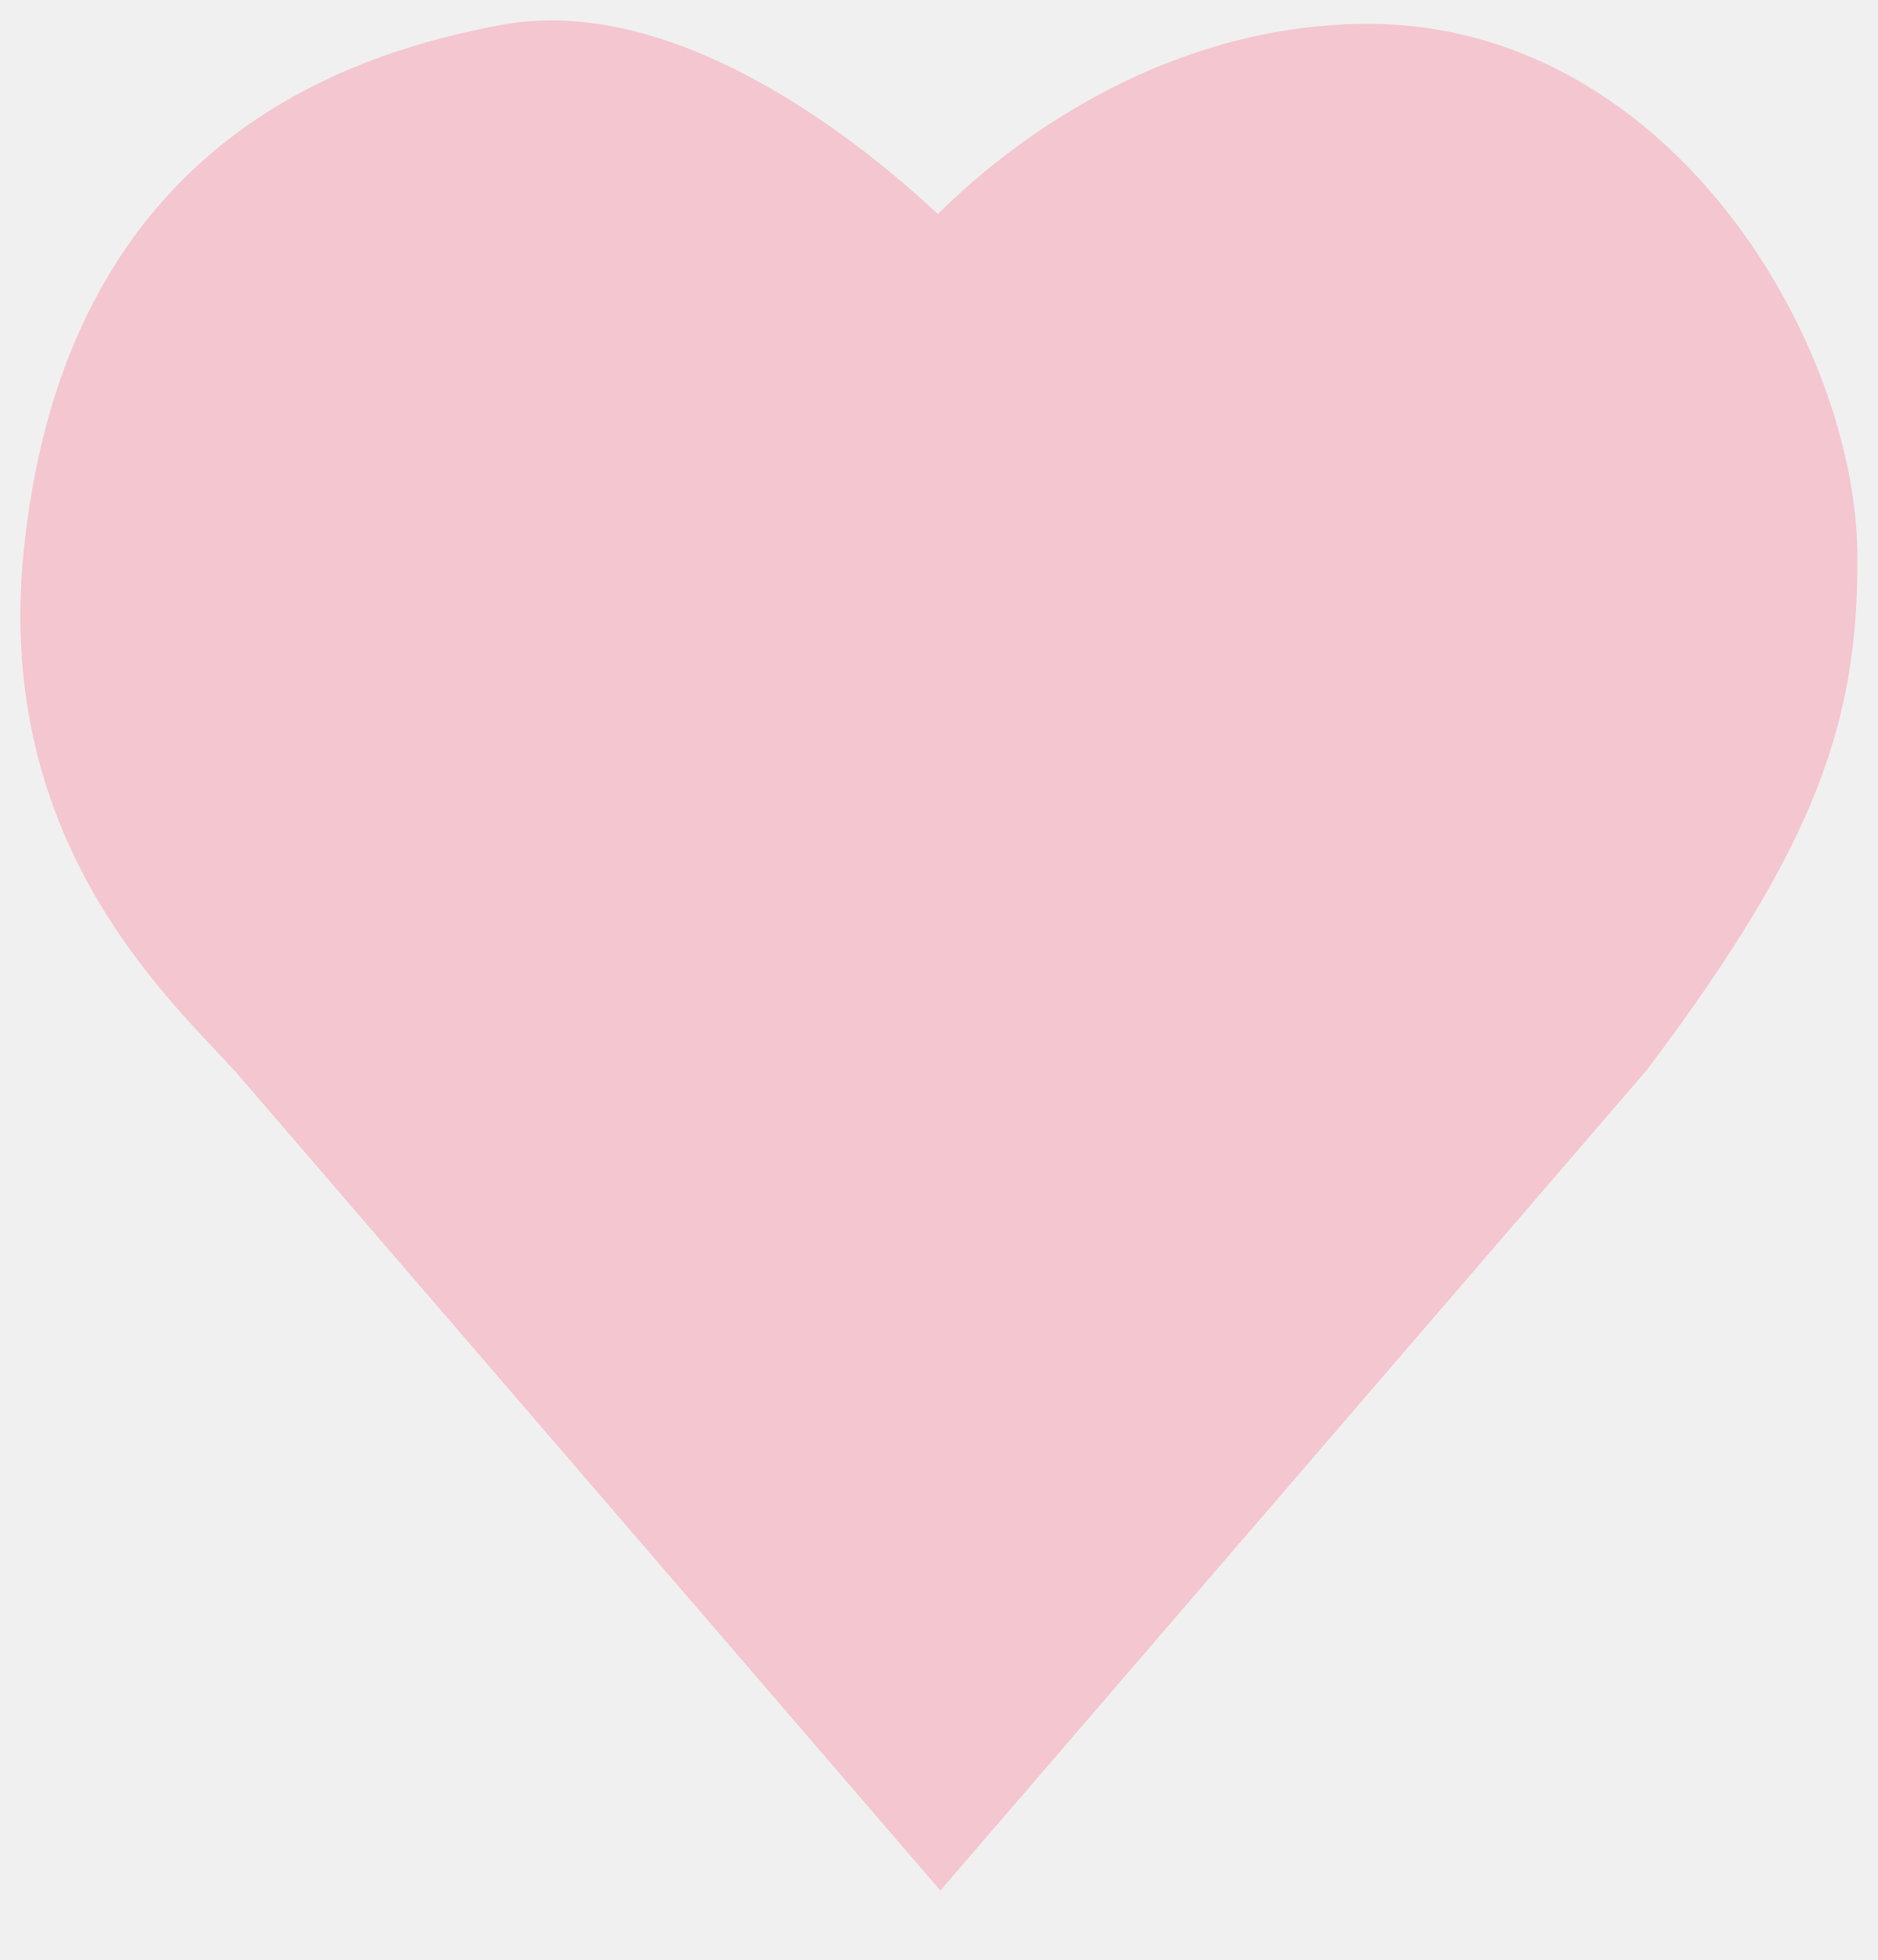
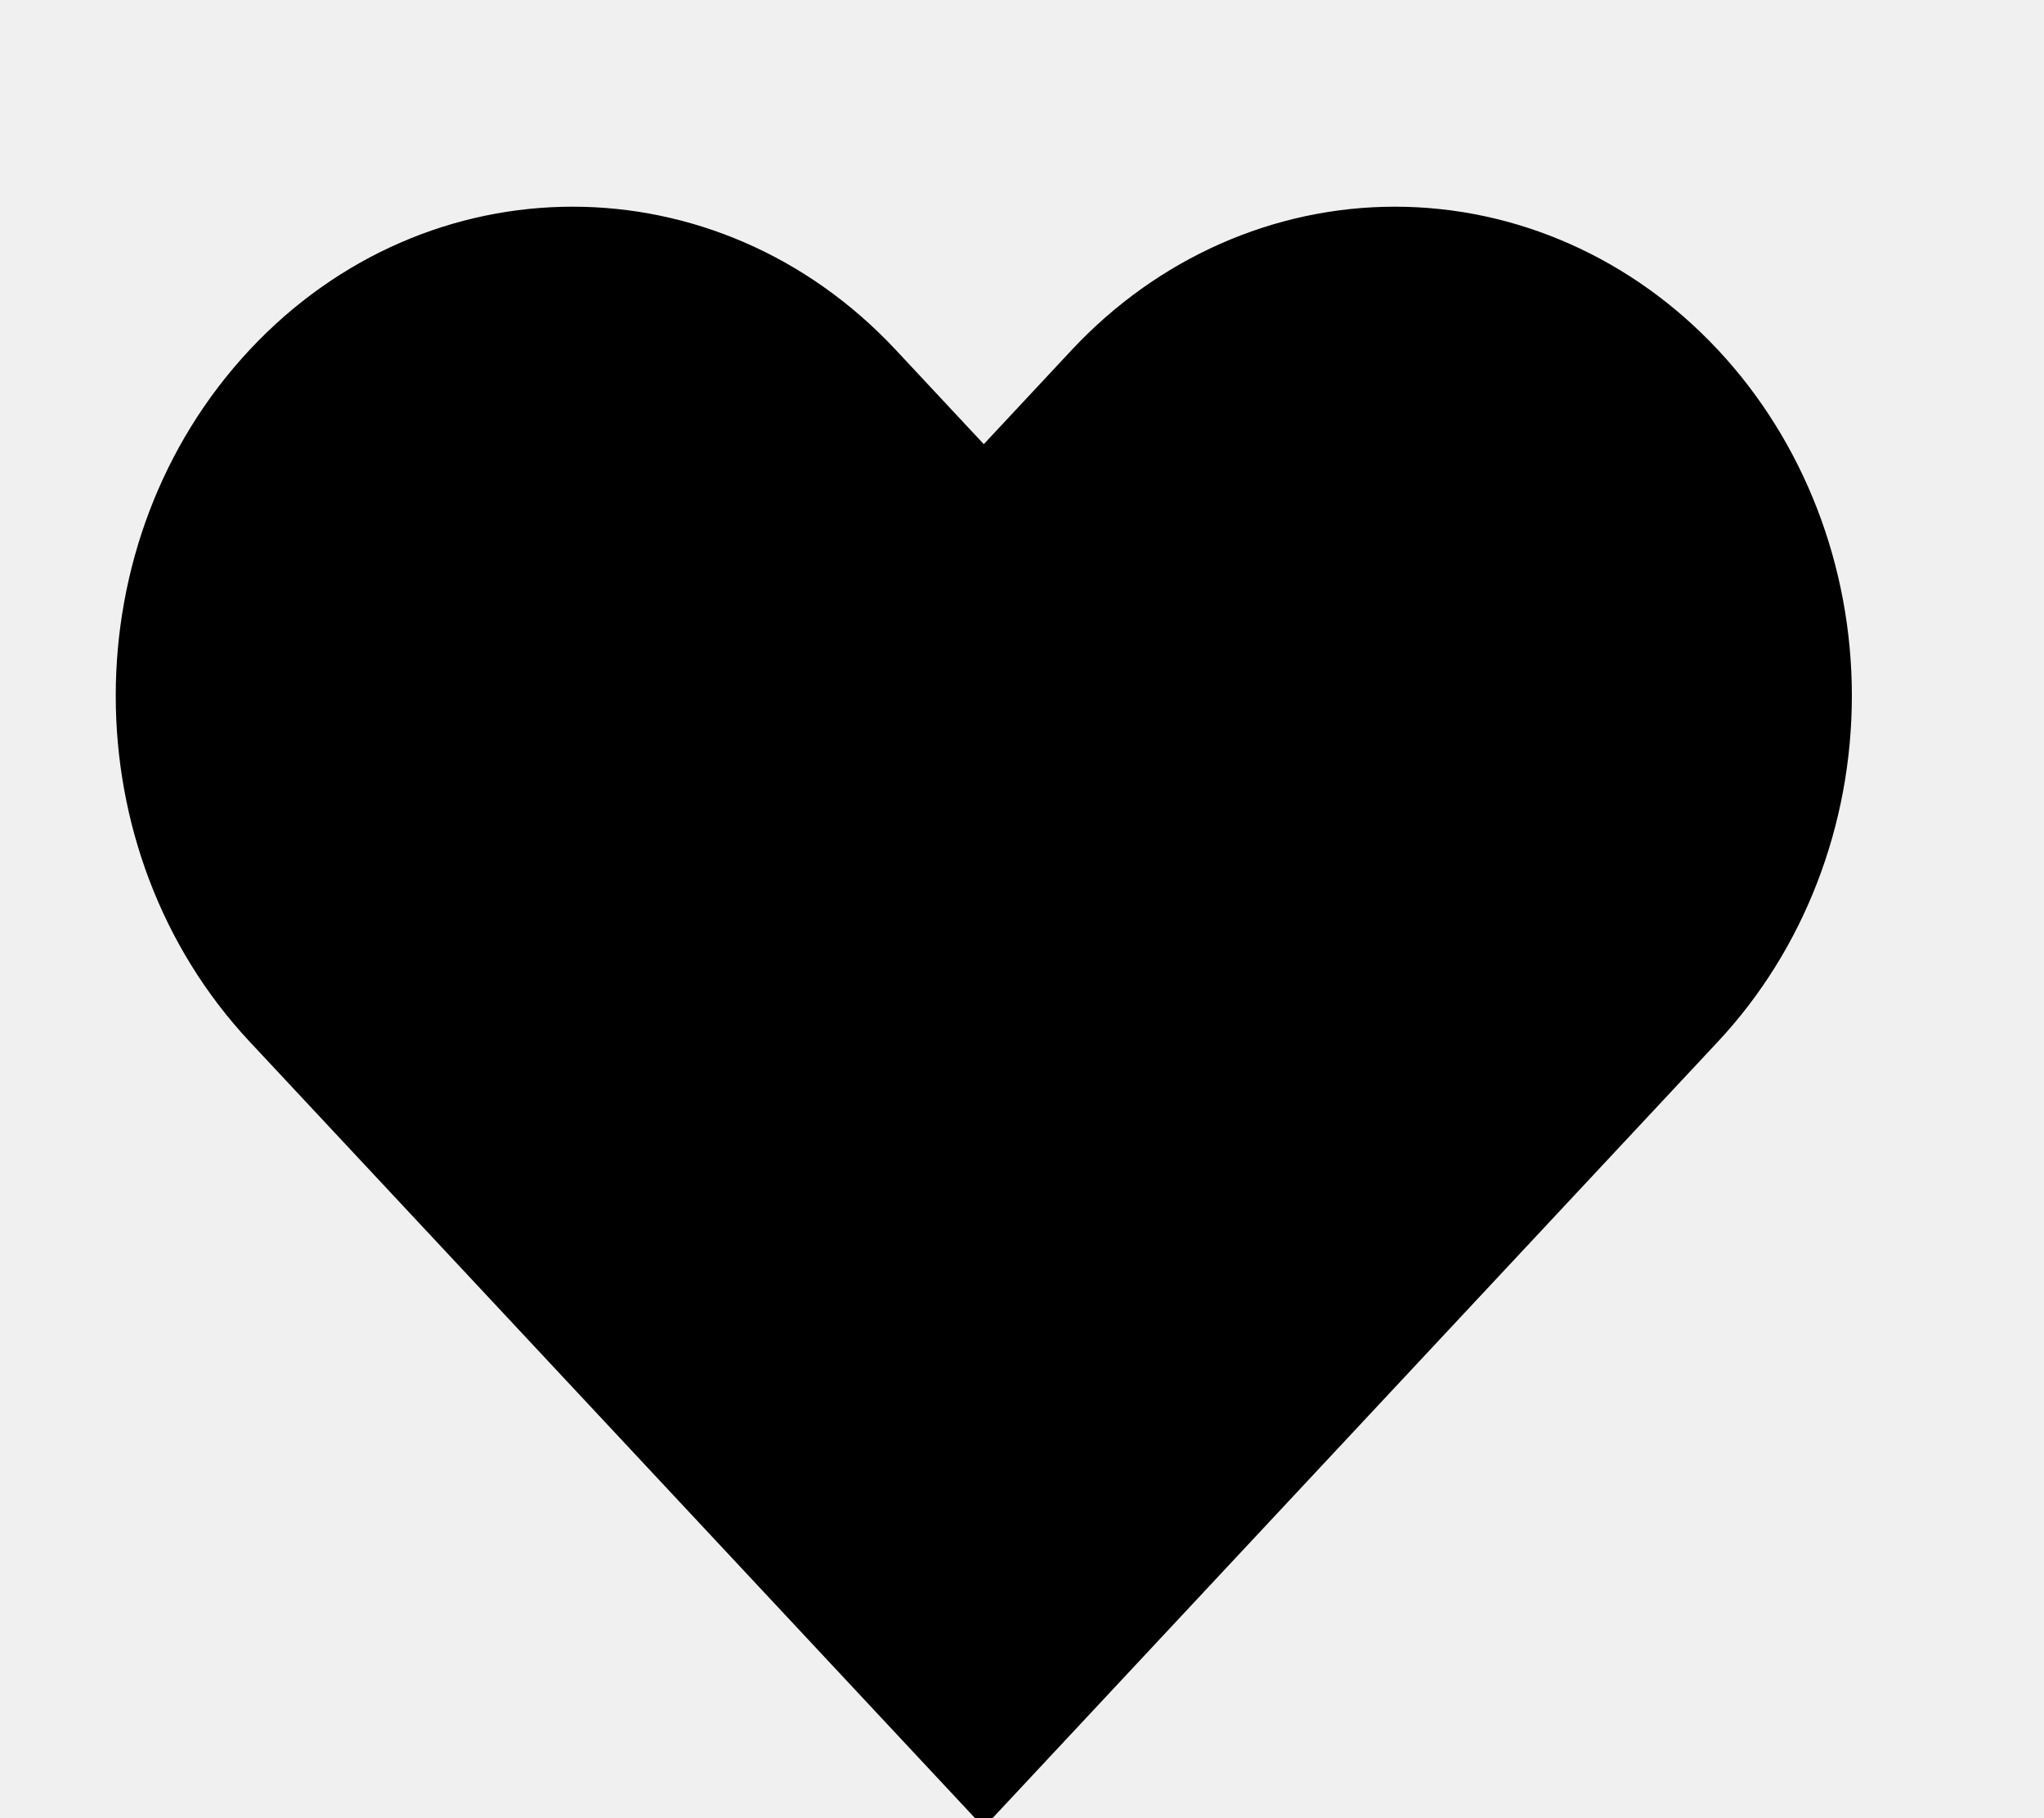
- <svg xmlns="http://www.w3.org/2000/svg" width="23" height="24" viewBox="0 0 23 24" fill="none">
-   <path d="M6.277 1.042c1.935-.357 4.3 1.635 5.24 2.676.673-.892 2.662-2.676 5.242-2.676C19.984 1.042 22 4.565 22 6.84c0 1.784-.403 3.121-2.419 5.797L11.518 22l-8.063-9.364c-.806-.892-2.742-2.586-2.42-5.797.404-4.013 2.823-5.35 5.242-5.797z" fill="#F4C6CF" stroke="#F4C6CF" stroke-width="1.5" />
+ <svg xmlns="http://www.w3.org/2000/svg" xmlns:xlink="http://www.w3.org/1999/xlink" width="18px" height="16px" viewBox="-1 0 20 14" version="1.1">
+   <defs>
+     <path d="M15.81,1.534 C14.972,0.637 13.835,0.133 12.649,0.133 C11.463,0.133 10.326,0.637 9.487,1.534 L8.626,2.456 L7.765,1.534 C6.019,-0.334 3.188,-0.334 1.442,1.534 C-0.304,3.403 -0.304,6.432 1.442,8.3 L8.626,15.988 L15.81,8.3 C16.649,7.403 17.12,6.186 17.12,4.917 C17.12,3.648 16.649,2.431 15.81,1.534 Z" id="path-1" />
+   </defs>
+   <g id="Component-Library" stroke="none" stroke-width="1" fill="none" fill-rule="evenodd">
+     <mask id="mask-2" fill="white">
+       <use xlink:href="#path-1" />
+     </mask>
+     <use id="Shape-Copy-8" fill="#000000" fill-rule="nonzero" xlink:href="#path-1" />
+   </g>
</svg>
